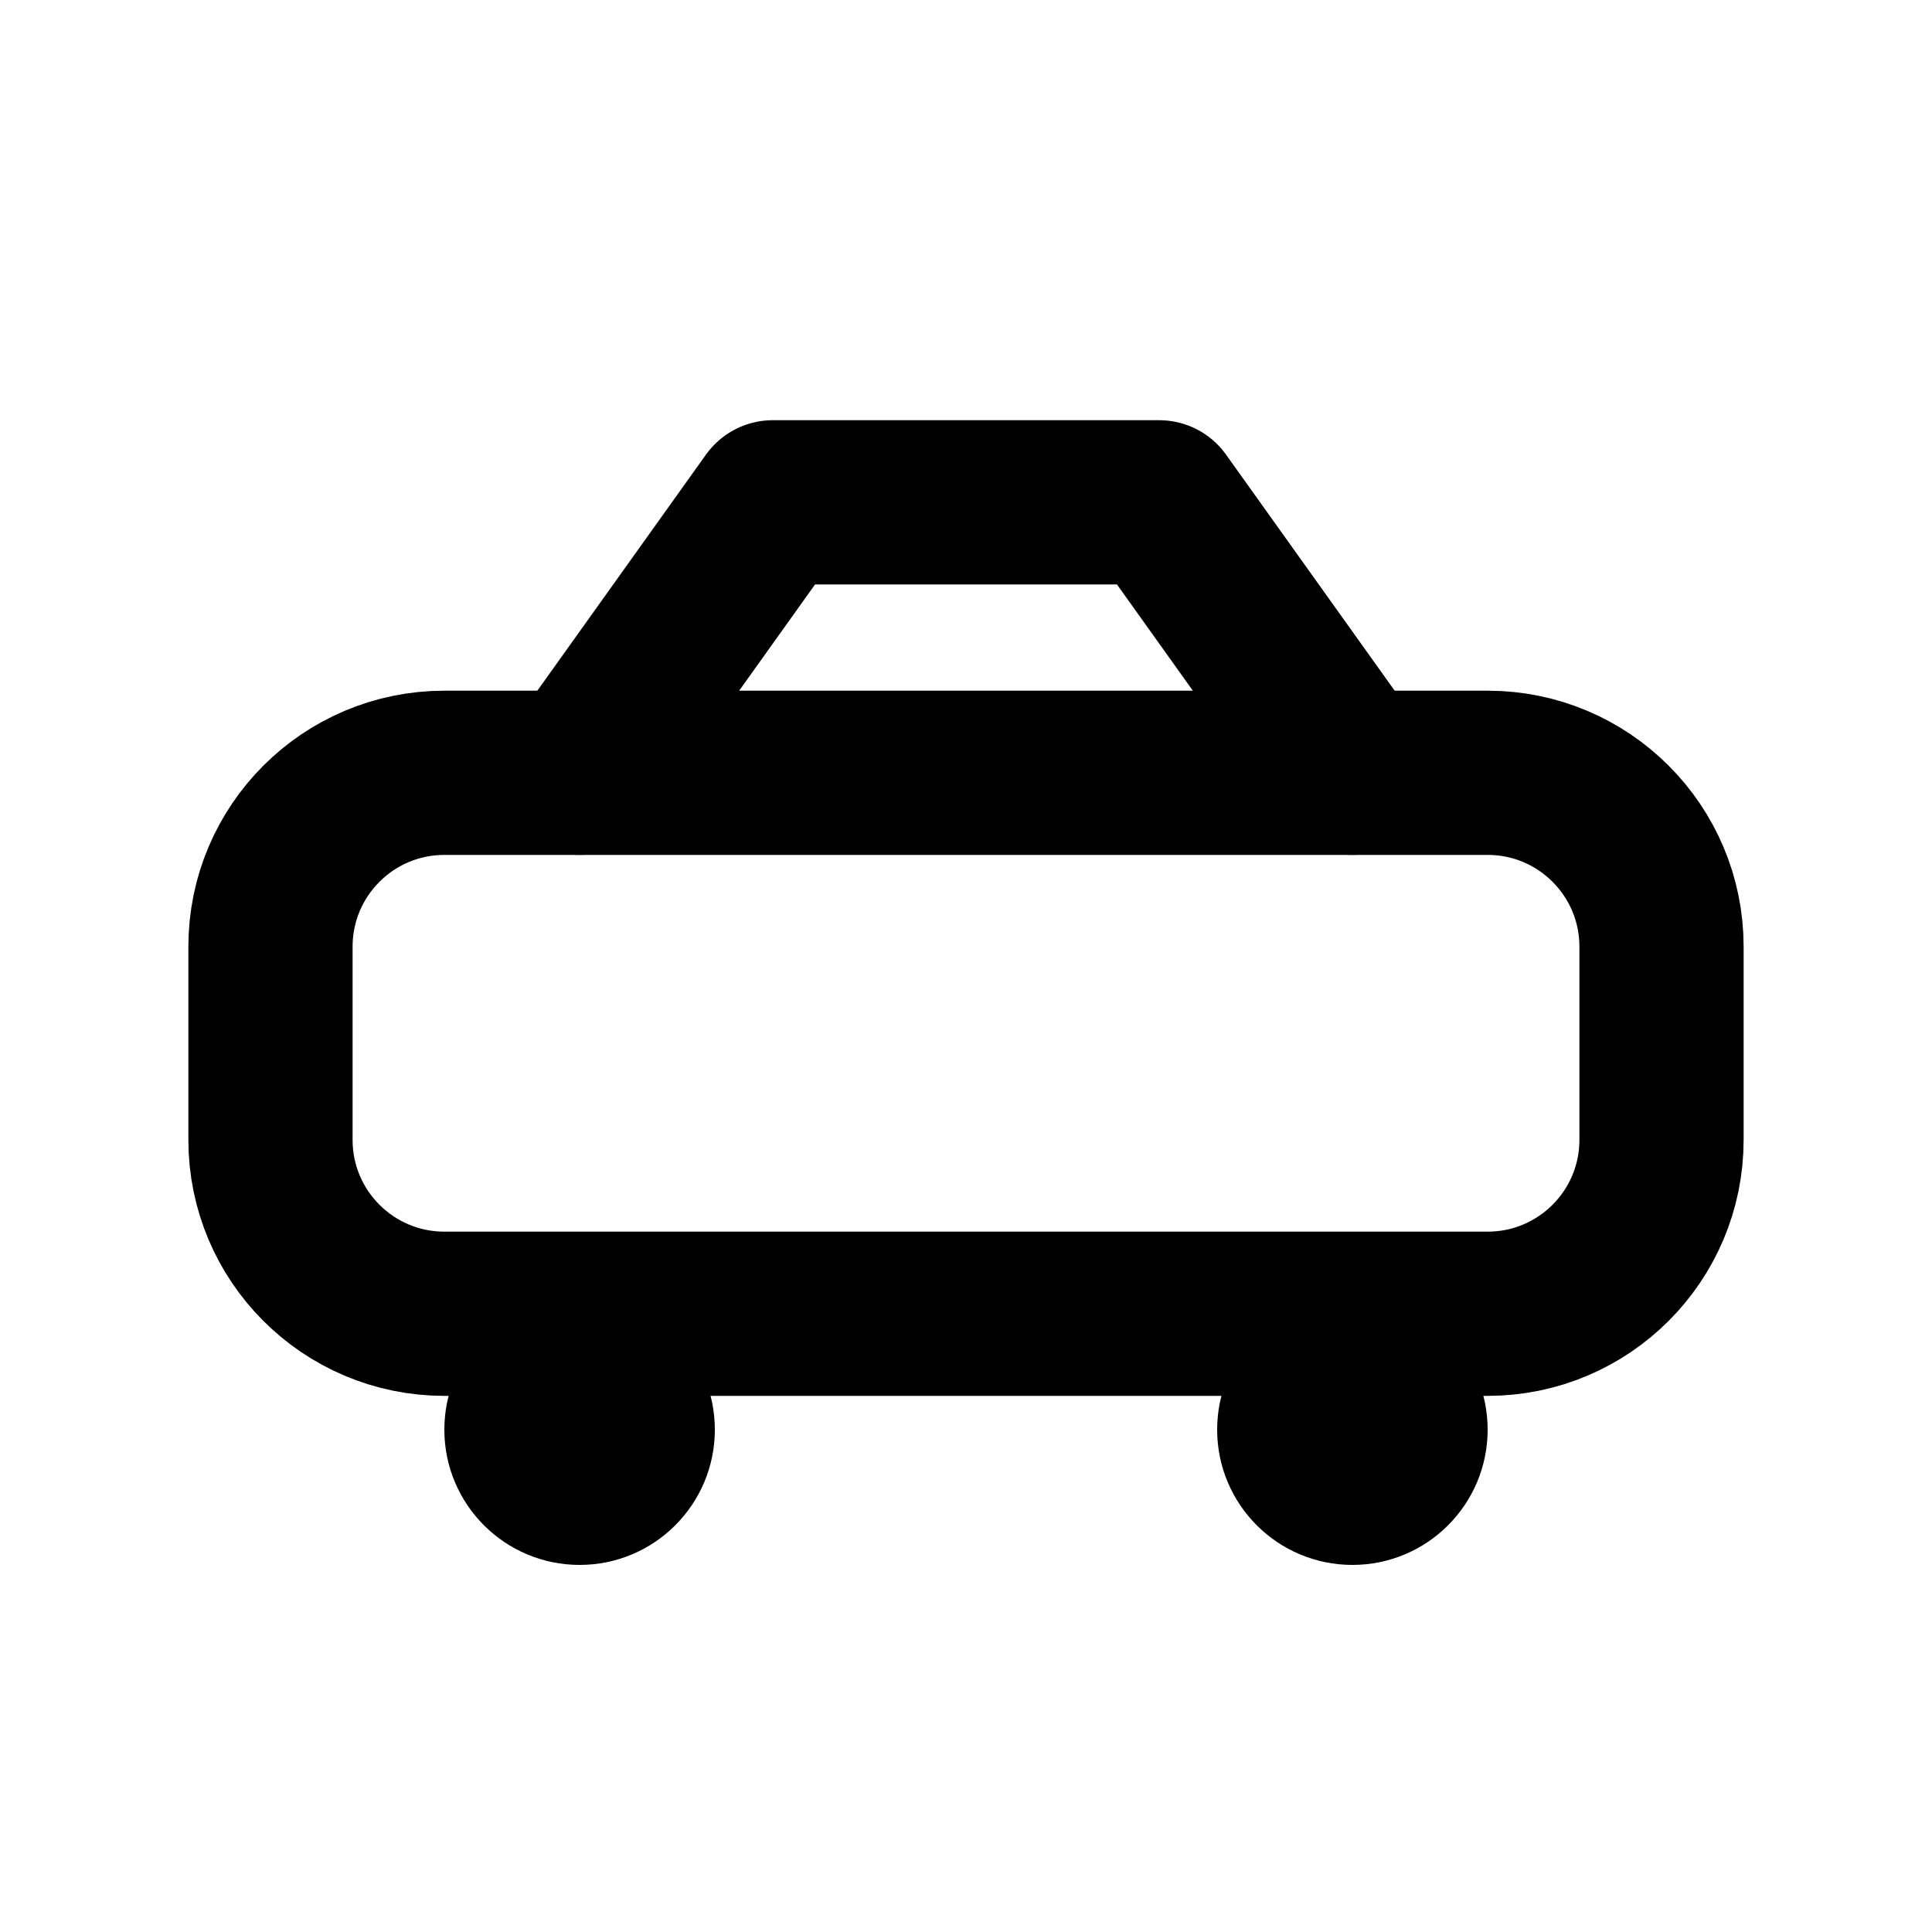
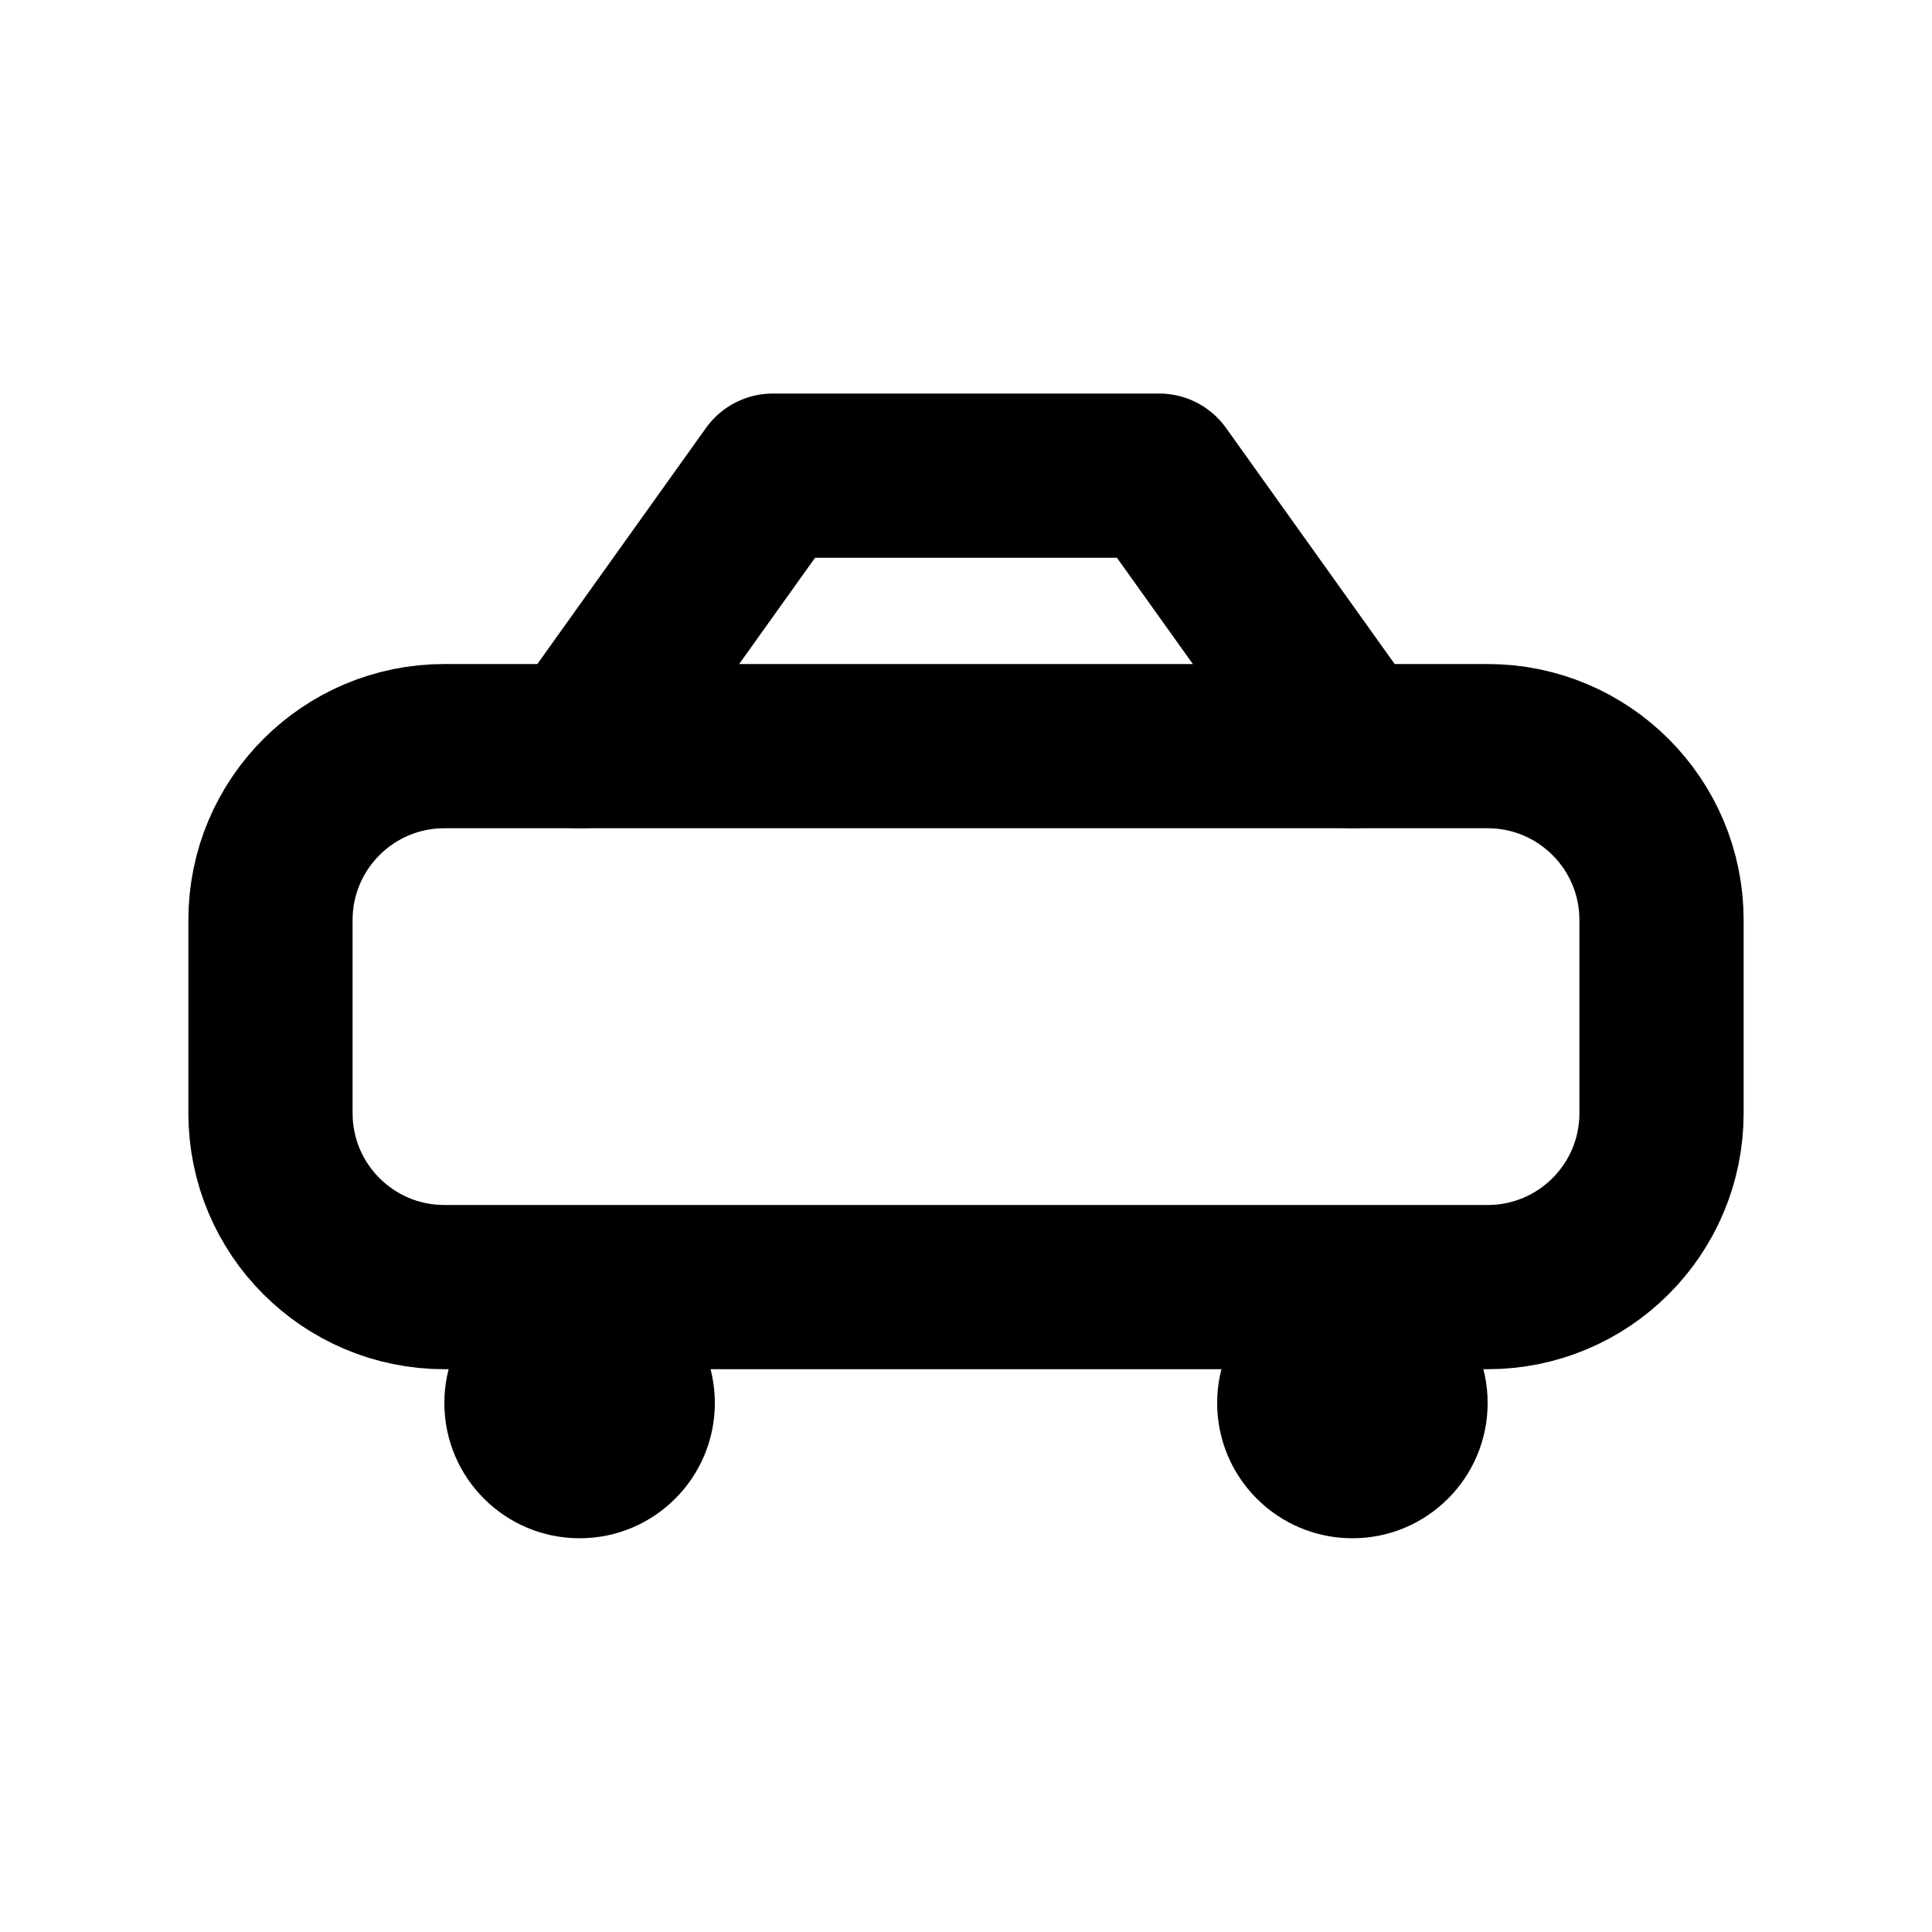
<svg xmlns="http://www.w3.org/2000/svg" width="100" height="100" viewBox="0 0 100 100" fill="none" stroke="#000000" stroke-linecap="round" stroke-linejoin="round">
-   <rect x="14" y="40" width="72" height="28" rx="9" stroke-width="8.5" />
-   <path d="M30,40 L40,26 L60,26 L70,40" stroke-width="8.5" />
-   <circle cx="30" cy="74" r="7" stroke="none" fill="#000000" />
-   <circle cx="70" cy="74" r="7" stroke="none" fill="#000000" />
+   <g transform="translate(0.00,-1.38) scale(1)">
+     <rect x="14" y="40" width="72" height="28" rx="9" stroke-width="8.5" />
+     <path d="M30,40 L40,26 L60,26 L70,40" stroke-width="8.5" />
+     <circle cx="30" cy="74" r="7" stroke="none" fill="#000000" />
+     <circle cx="70" cy="74" r="7" stroke="none" fill="#000000" />
+   </g>
</svg>
